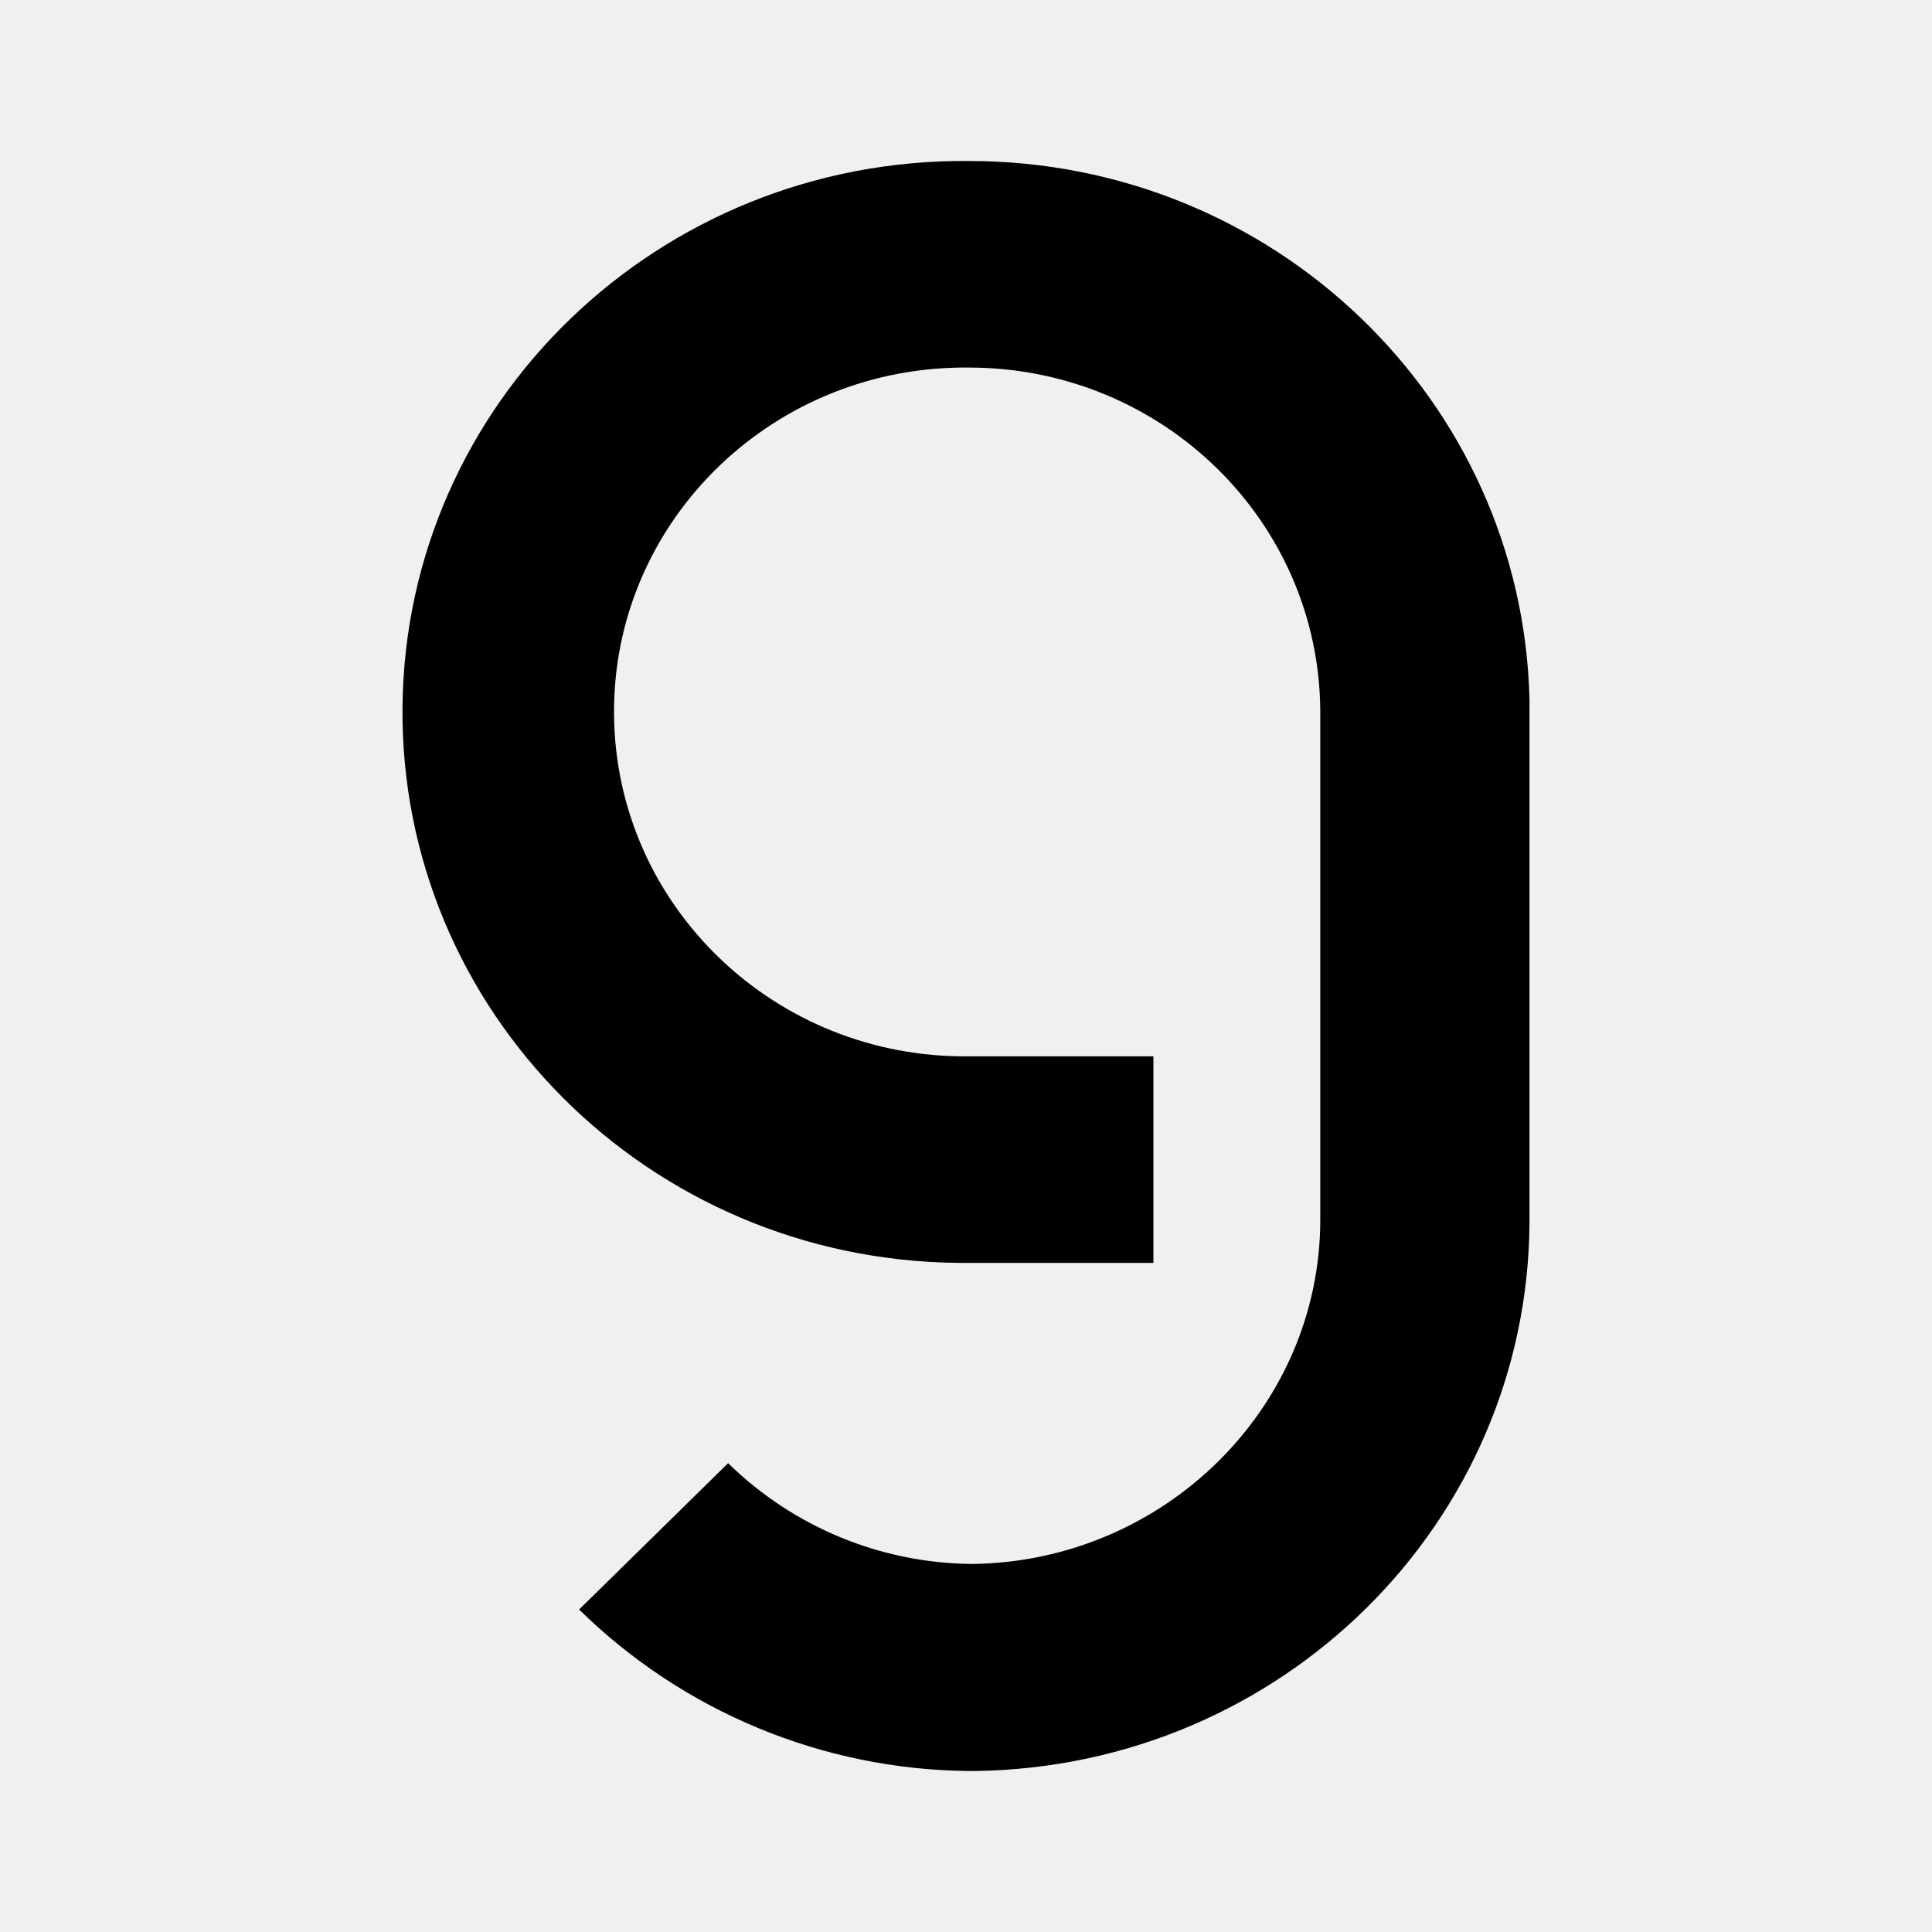
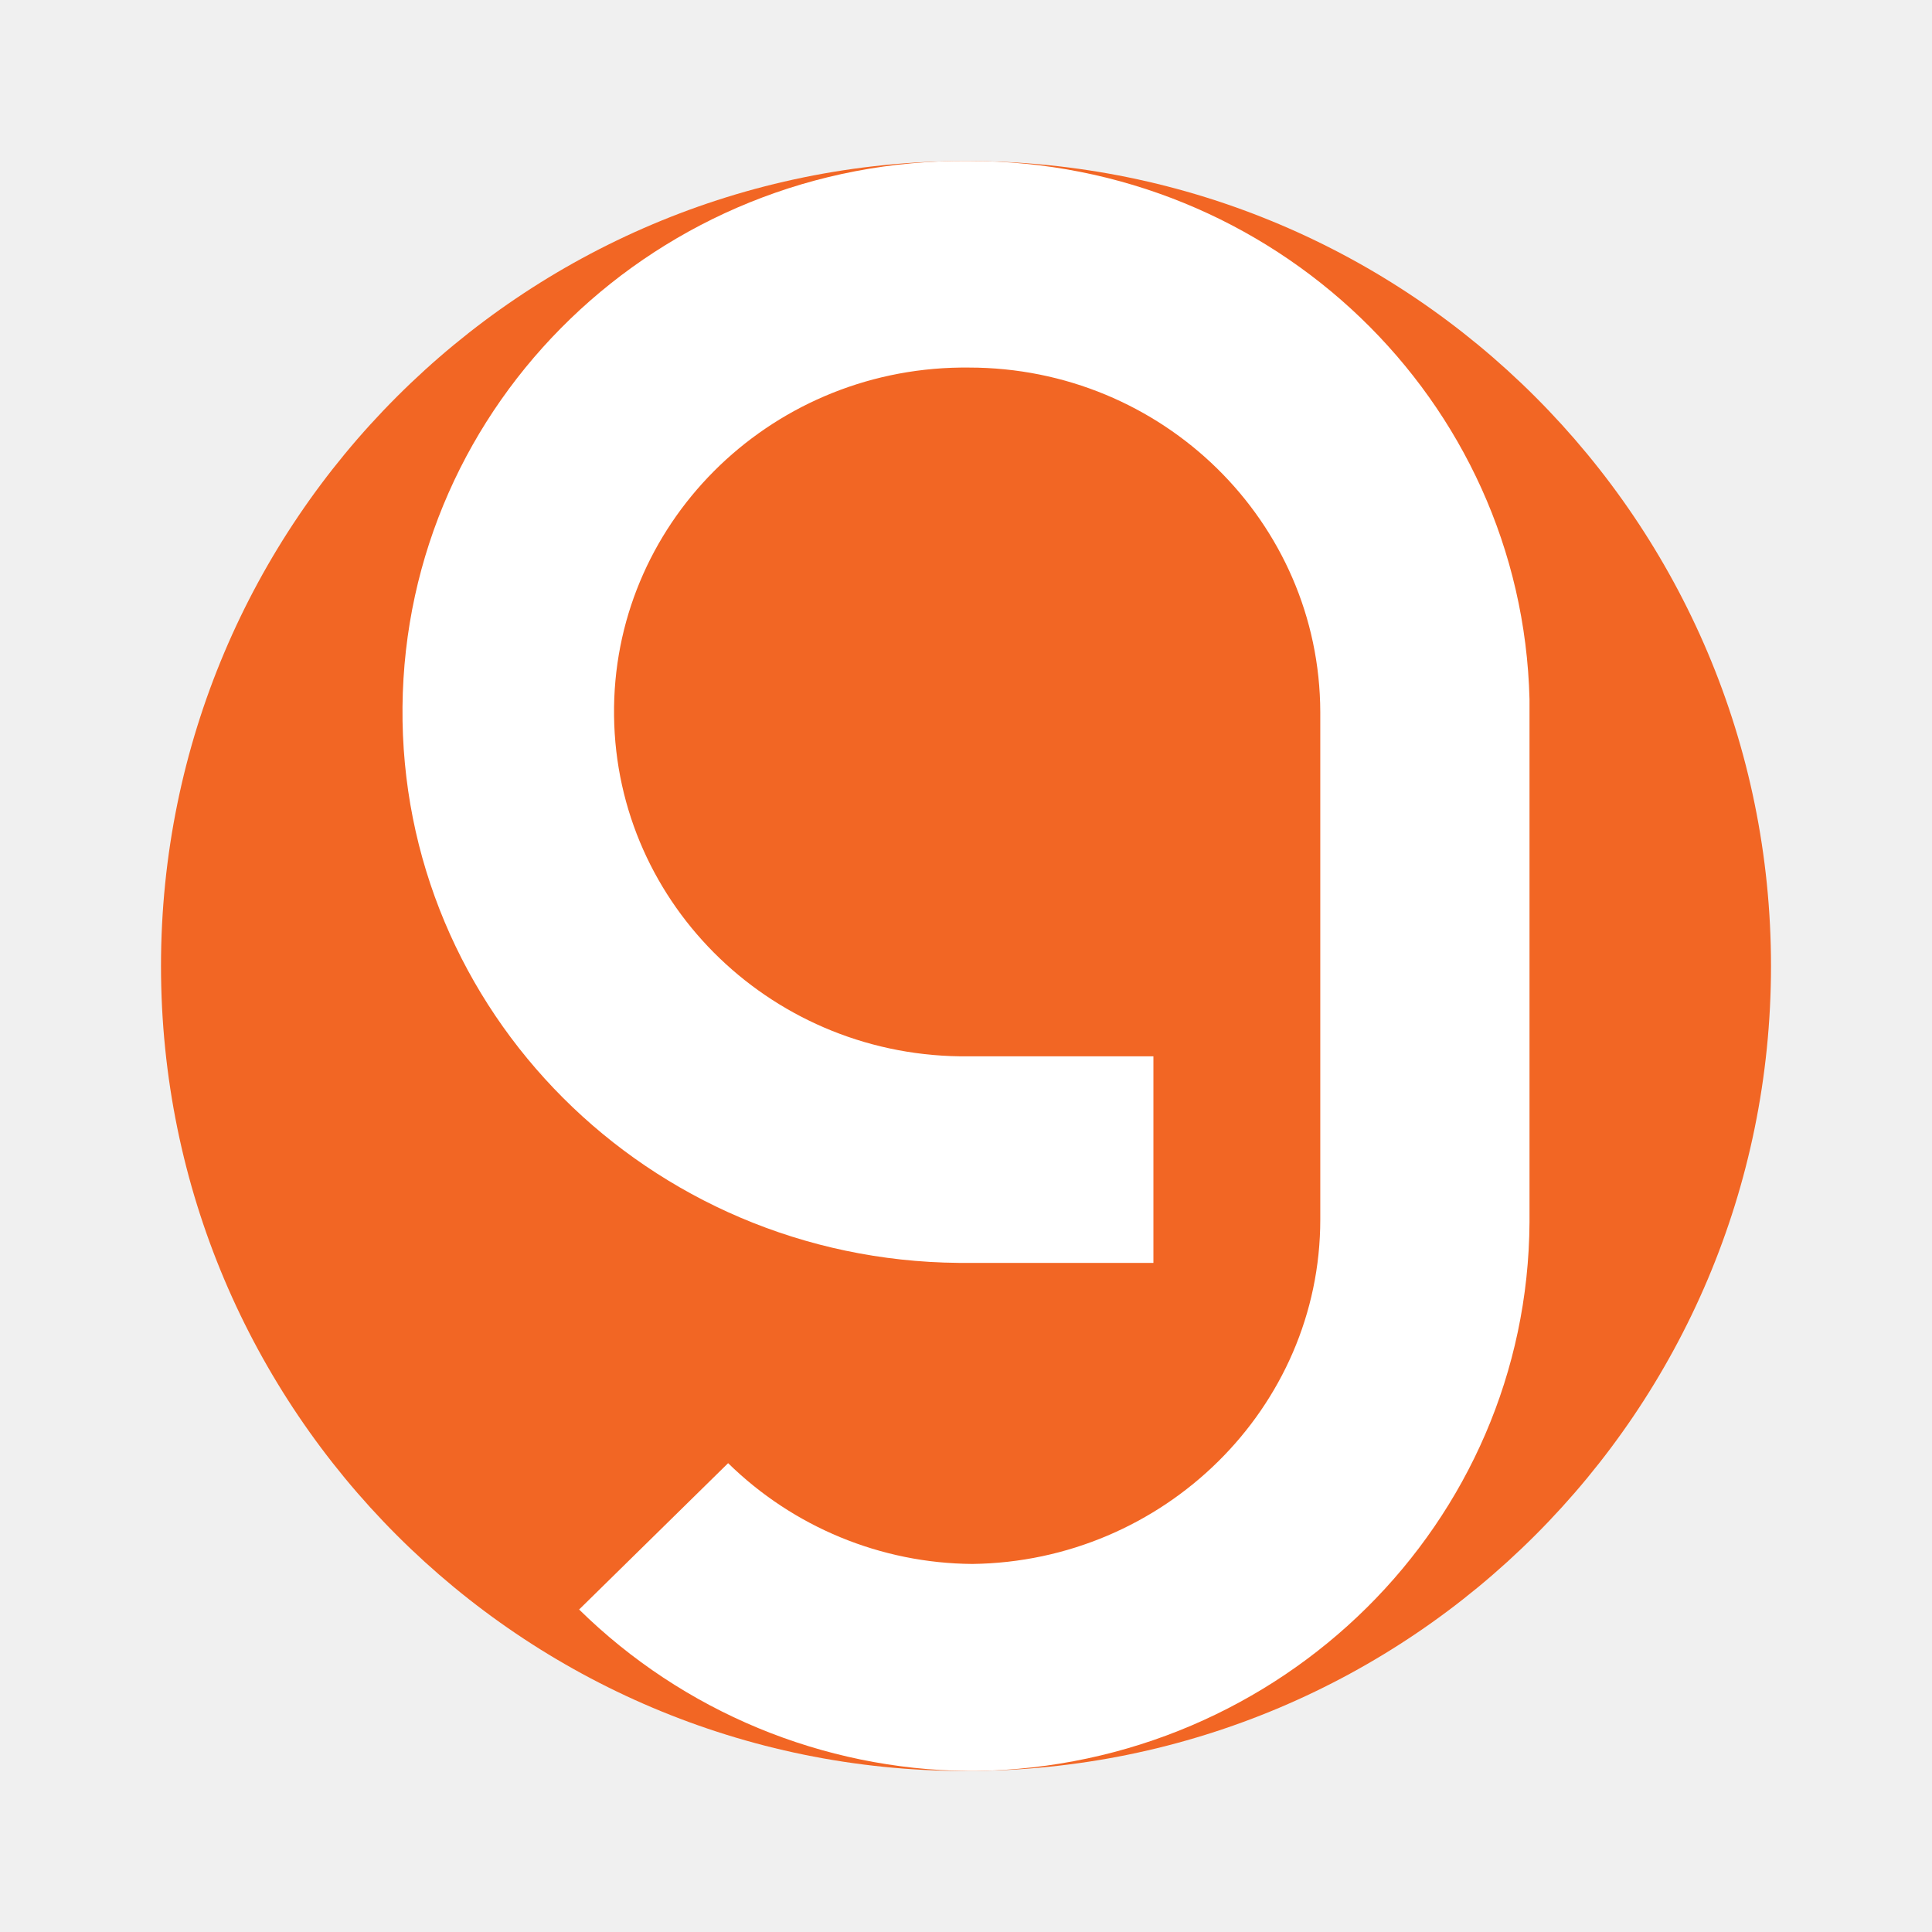
- <svg xmlns="http://www.w3.org/2000/svg" width="1em" height="1em" fill="currentColor" fill-rule="evenodd" style="flex:none;line-height:1" viewBox="0 0 24 24">
-   <path d="M12.036 2c-3.853-.035-7 3-7.036 6.781-.035 3.782 3.055 6.872 6.908 6.907h2.42v-2.566h-2.292c-2.407.028-4.38-1.866-4.408-4.23-.029-2.362 1.901-4.298 4.308-4.326h.1c2.407 0 4.358 1.915 4.365 4.278v6.305c0 2.342-1.944 4.25-4.323 4.279a4.38 4.38 0 0 1-3.033-1.252l-1.851 1.818A7 7 0 0 0 12.029 22h.092c3.803-.056 6.858-3.083 6.879-6.816v-6.5C18.907 4.963 15.817 2 12.036 2" />
+ <svg xmlns="http://www.w3.org/2000/svg" width="1em" height="1em" viewBox="0 0 24 24" style="flex:none;line-height:1">
+   <circle cx="12" cy="12" r="10" fill="#F26624" />
+   <path fill="#fff" fill-rule="evenodd" d="M12.036 2c-3.853-.035-7 3-7.036 6.781-.035 3.782 3.055 6.872 6.908 6.907h2.42v-2.566h-2.292c-2.407.028-4.38-1.866-4.408-4.23-.029-2.362 1.901-4.298 4.308-4.326h.1c2.407 0 4.358 1.915 4.365 4.278v6.305c0 2.342-1.944 4.25-4.323 4.279a4.38 4.38 0 0 1-3.033-1.252l-1.851 1.818A7 7 0 0 0 12.029 22h.092c3.803-.056 6.858-3.083 6.879-6.816v-6.5C18.907 4.963 15.817 2 12.036 2" />
</svg>
